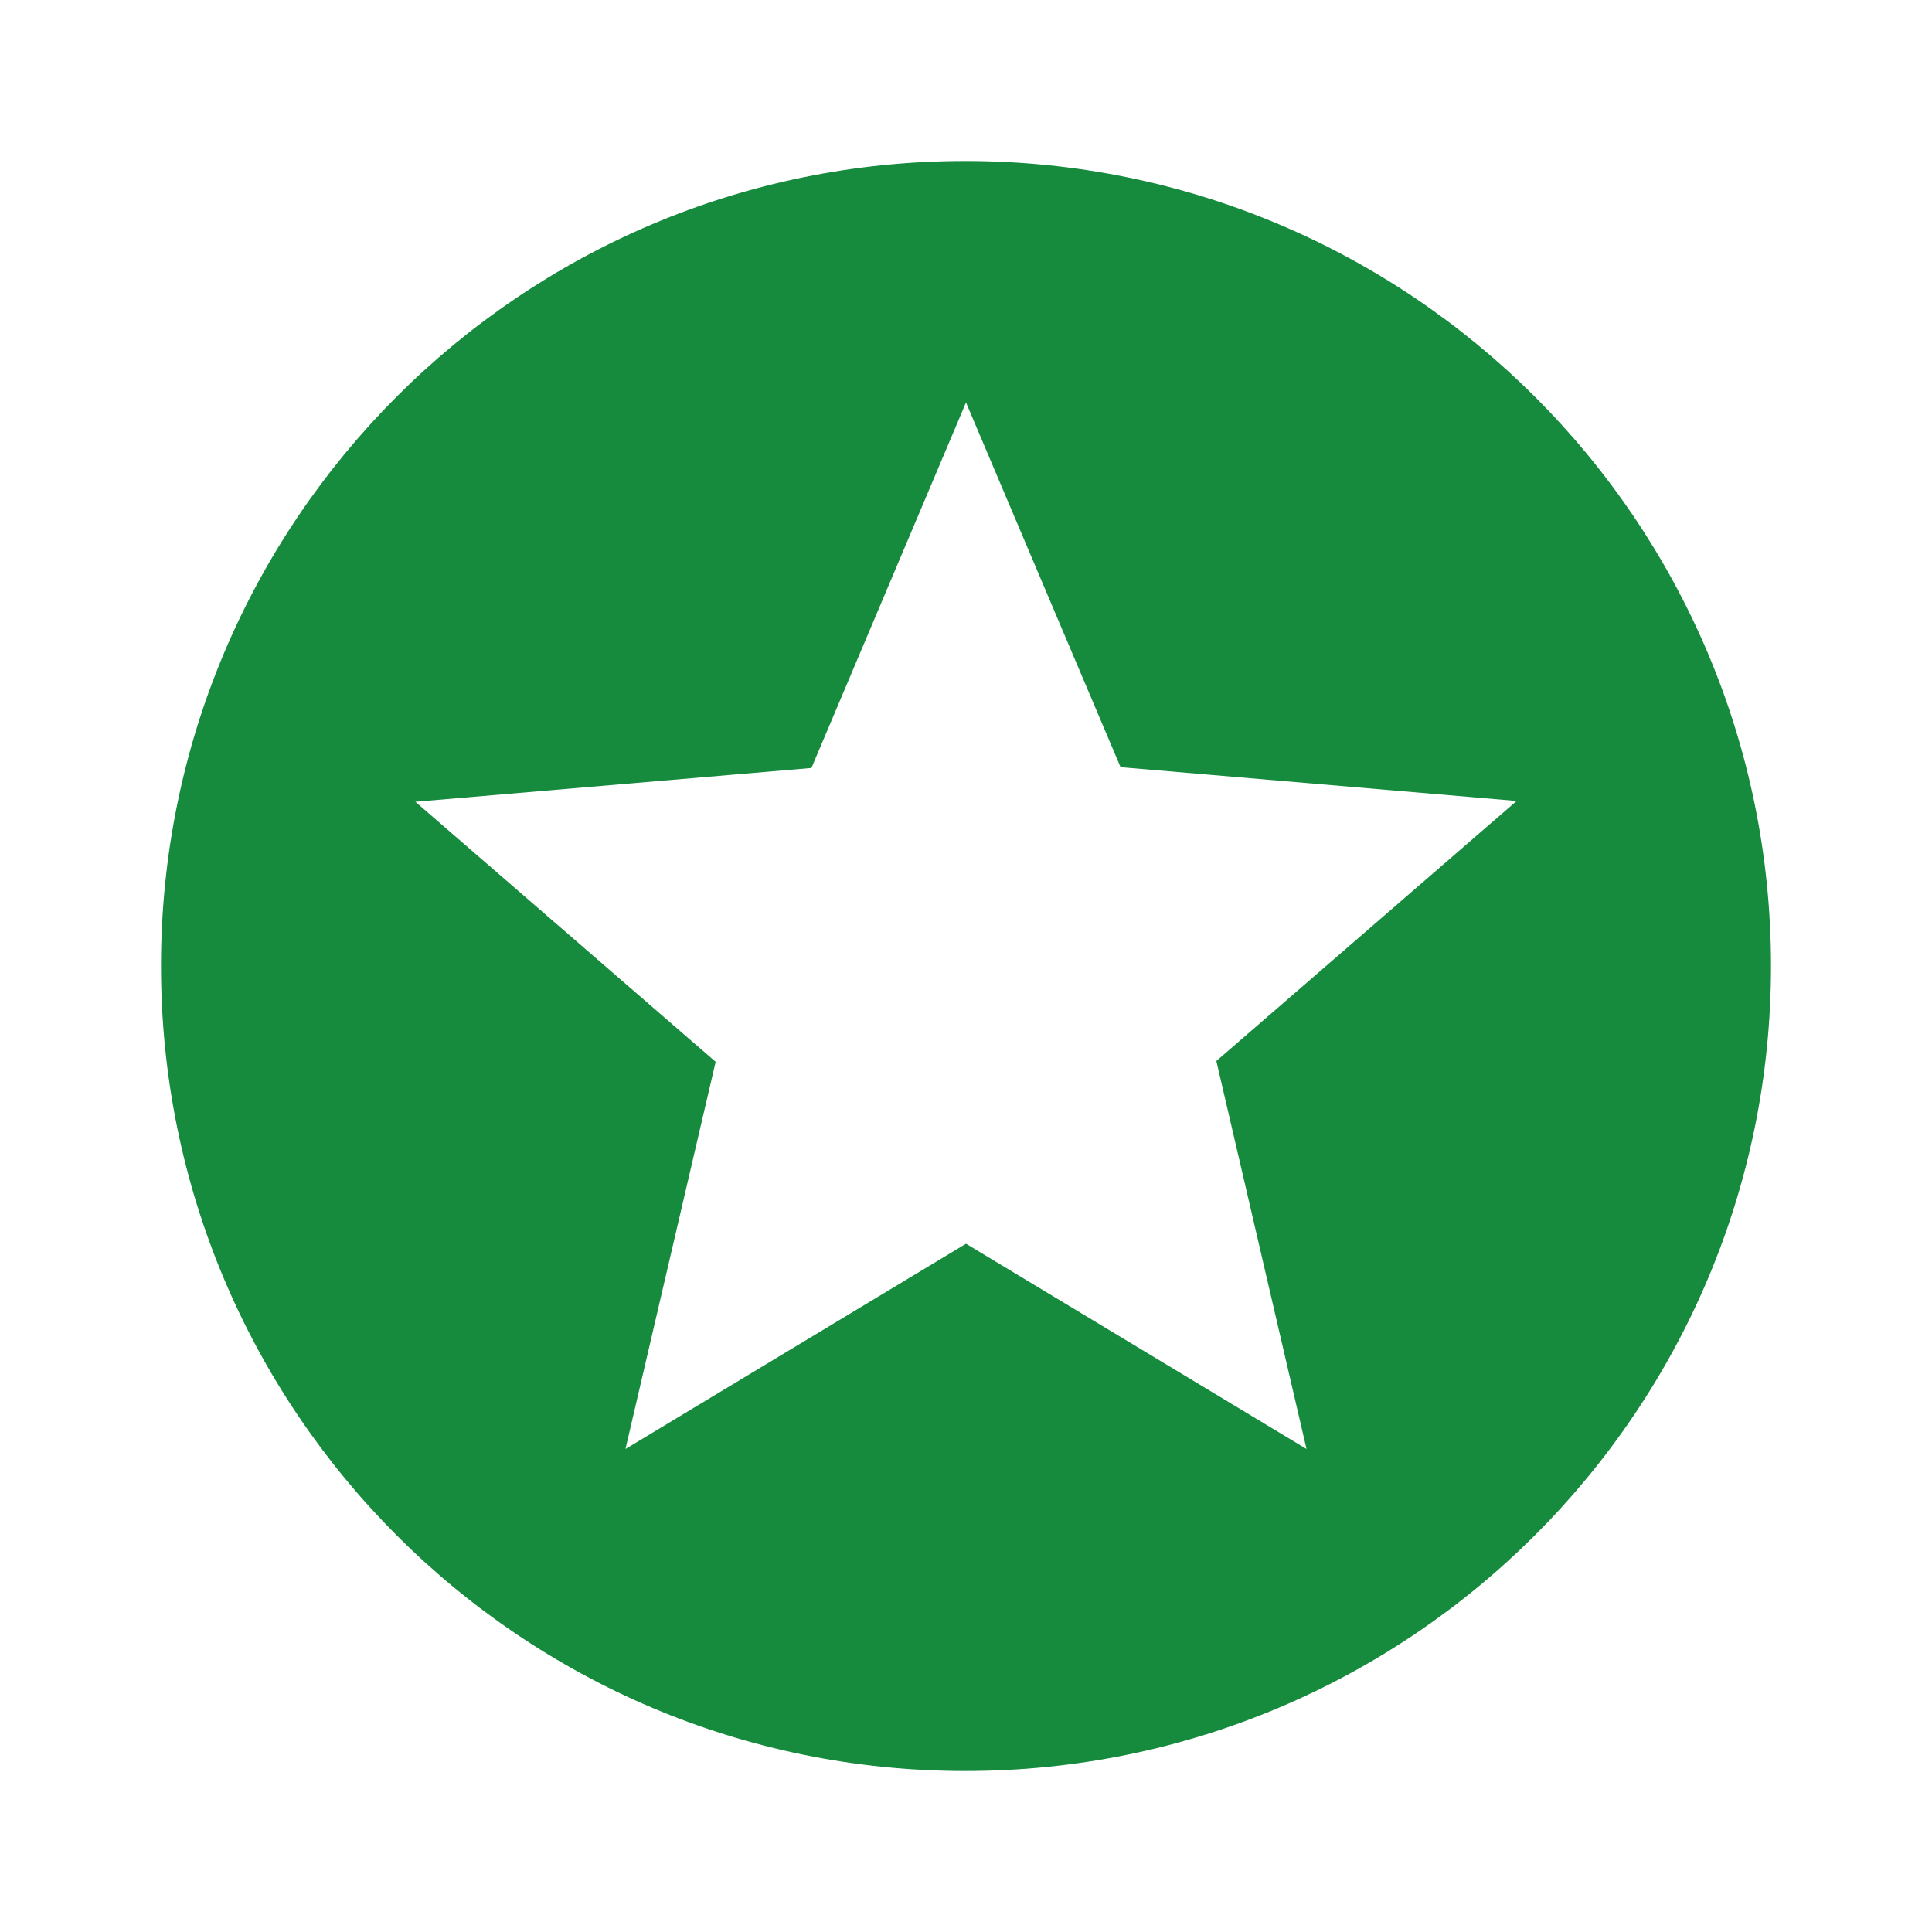
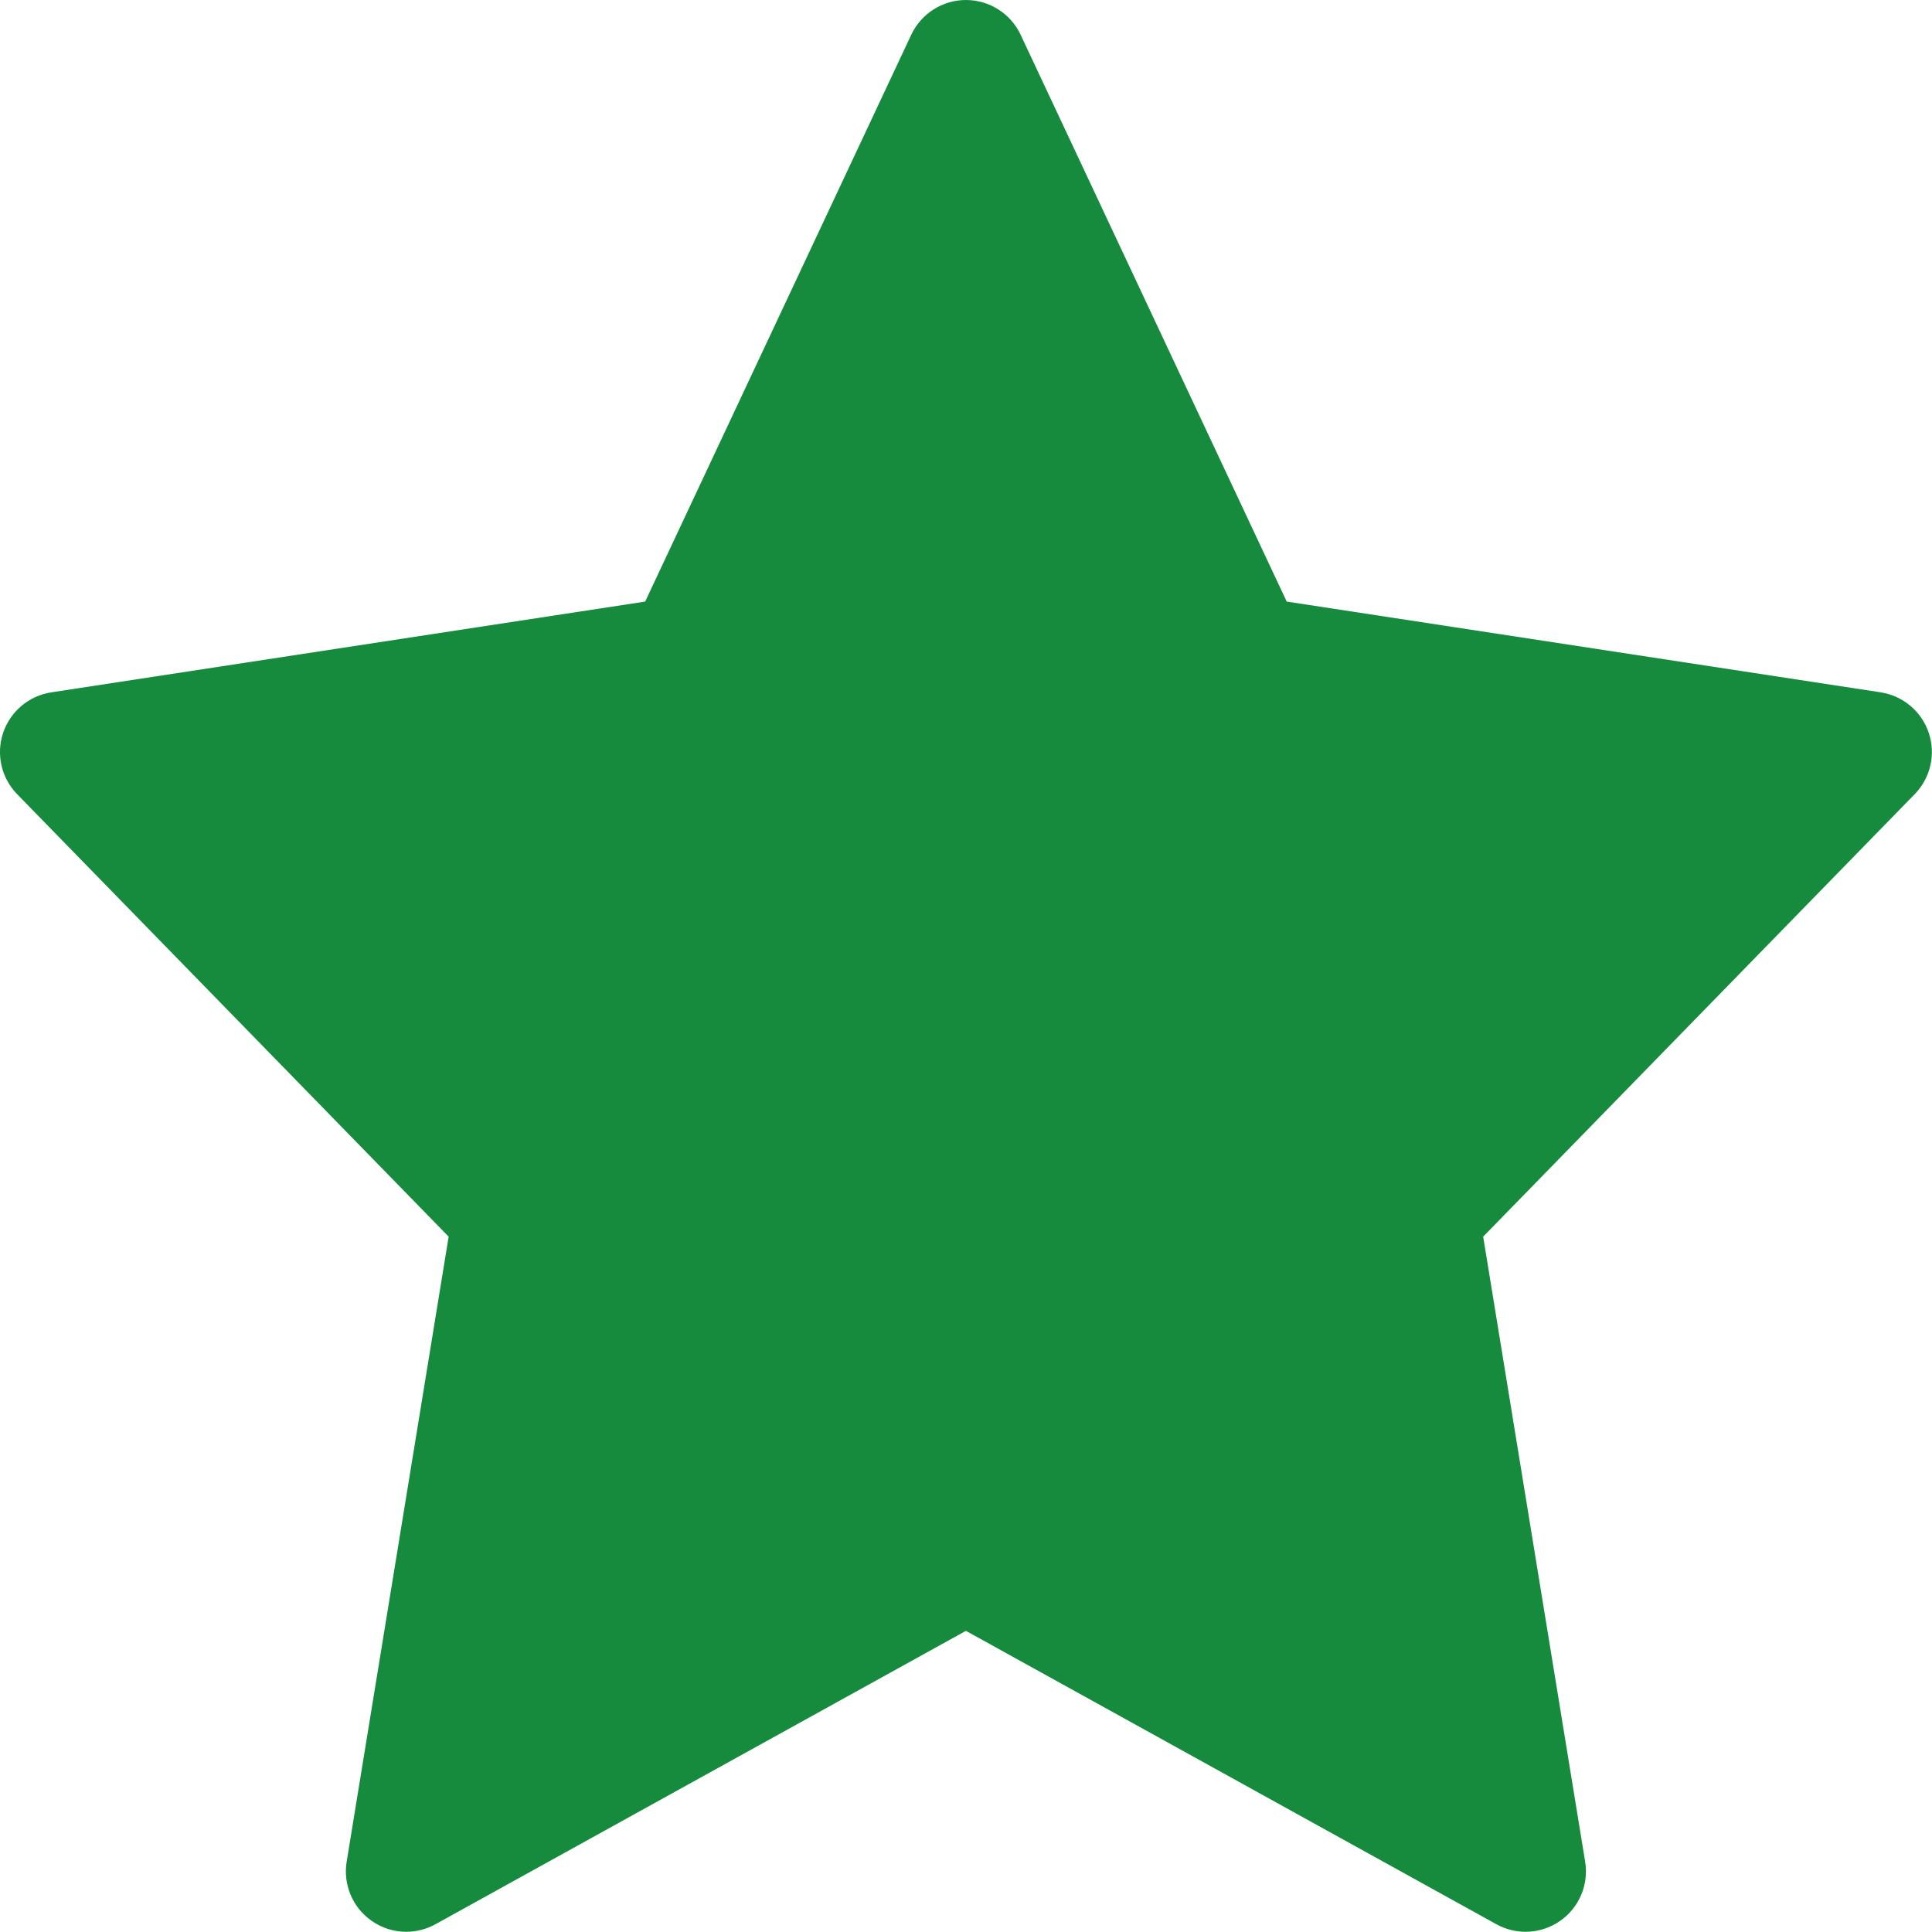
- <svg xmlns="http://www.w3.org/2000/svg" fill="#168B3E" width="800px" height="800px" viewBox="0 0 24 24">
-   <path d="M11.99 2C6.47 2 2 6.48 2 12s4.47 10 9.99 10C17.52 22 22 17.52 22 12S17.52 2 11.99 2zm4.24 16L12 15.45 7.77 18l1.12-4.81-3.73-3.23 4.92-.42L12 5l1.92 4.53 4.92.42-3.73 3.23L16.23 18z" />
+ <svg xmlns="http://www.w3.org/2000/svg" version="1.0" id="Layer_1" width="800px" height="800px" viewBox="0 0 64 64" enable-background="new 0 0 64 64" xml:space="preserve">
+   <path fill="#168B3E" d="M63.893,24.277c-0.238-0.711-0.854-1.229-1.595-1.343l-19.674-3.006L33.809,1.15  C33.479,0.448,32.773,0,31.998,0s-1.48,0.448-1.811,1.15l-8.815,18.778L1.698,22.935c-0.741,0.113-1.356,0.632-1.595,1.343  c-0.238,0.71-0.059,1.494,0.465,2.031l14.294,14.657L11.484,61.67c-0.124,0.756,0.195,1.517,0.822,1.957  c0.344,0.243,0.747,0.366,1.151,0.366c0.332,0,0.666-0.084,0.968-0.25l17.572-9.719l17.572,9.719c0.302,0.166,0.636,0.25,0.968,0.25  c0.404,0,0.808-0.123,1.151-0.366c0.627-0.44,0.946-1.201,0.822-1.957l-3.378-20.704l14.294-14.657  C63.951,25.771,64.131,24.987,63.893,24.277z" />
</svg>
